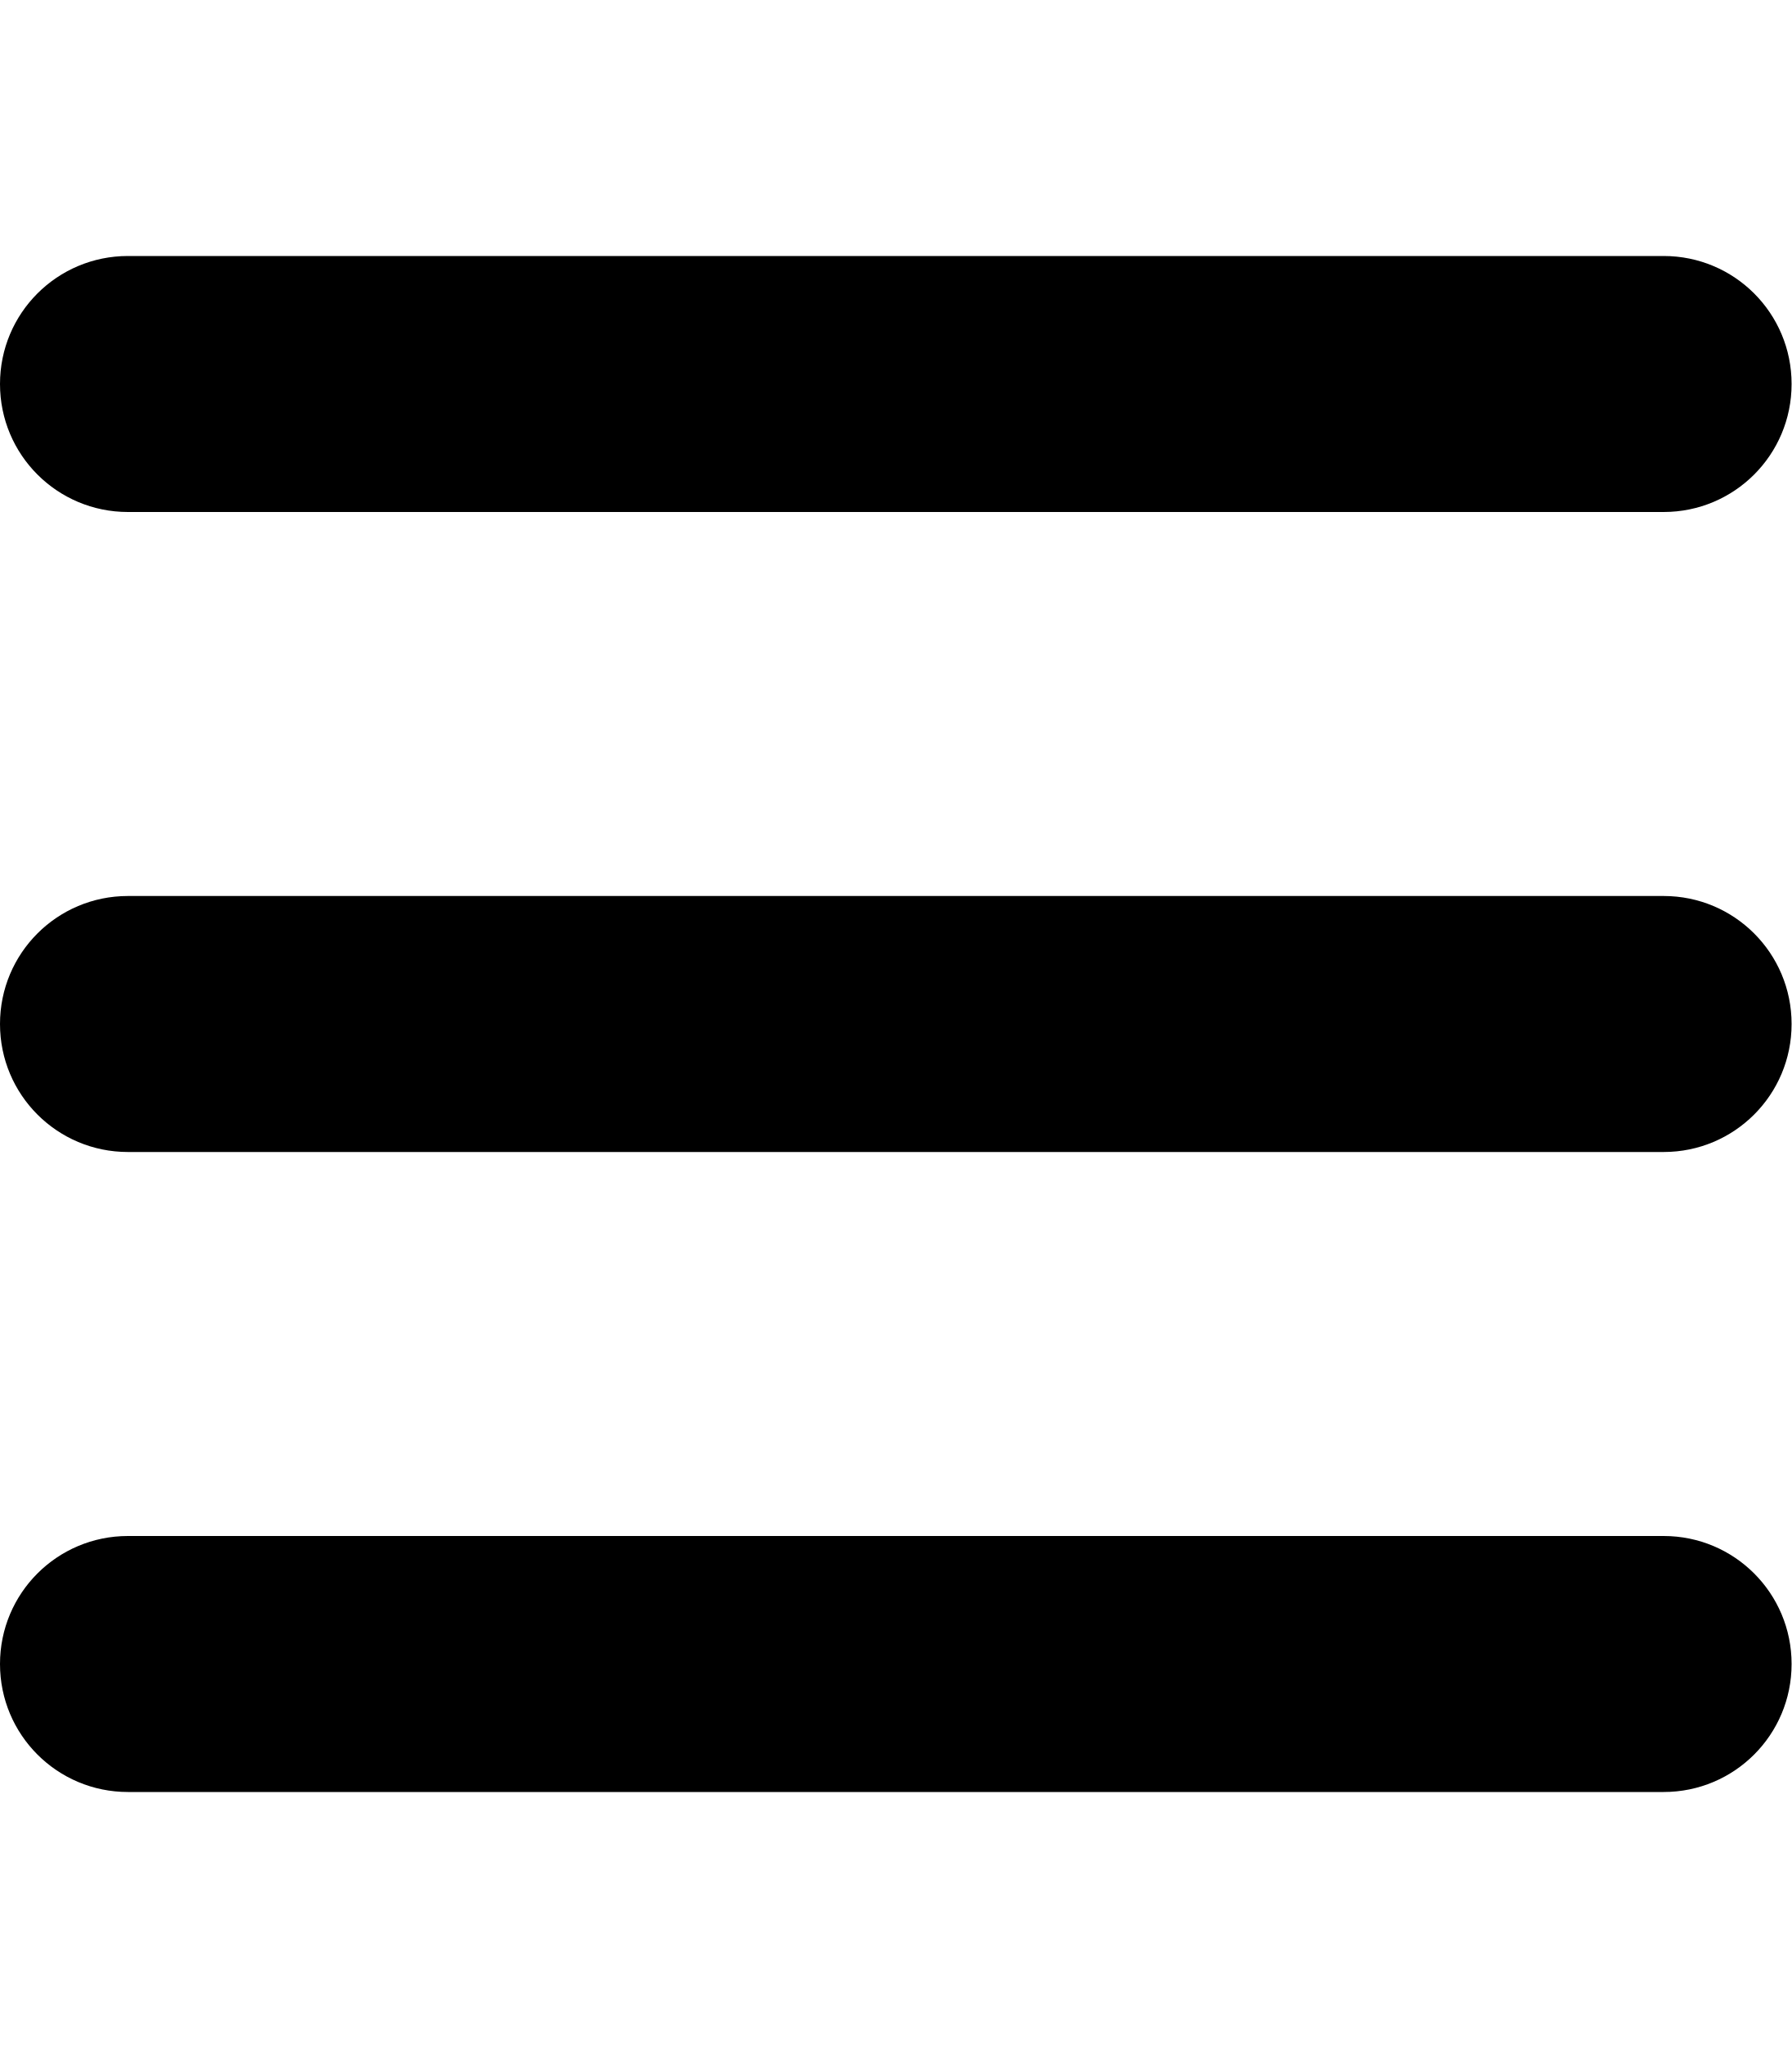
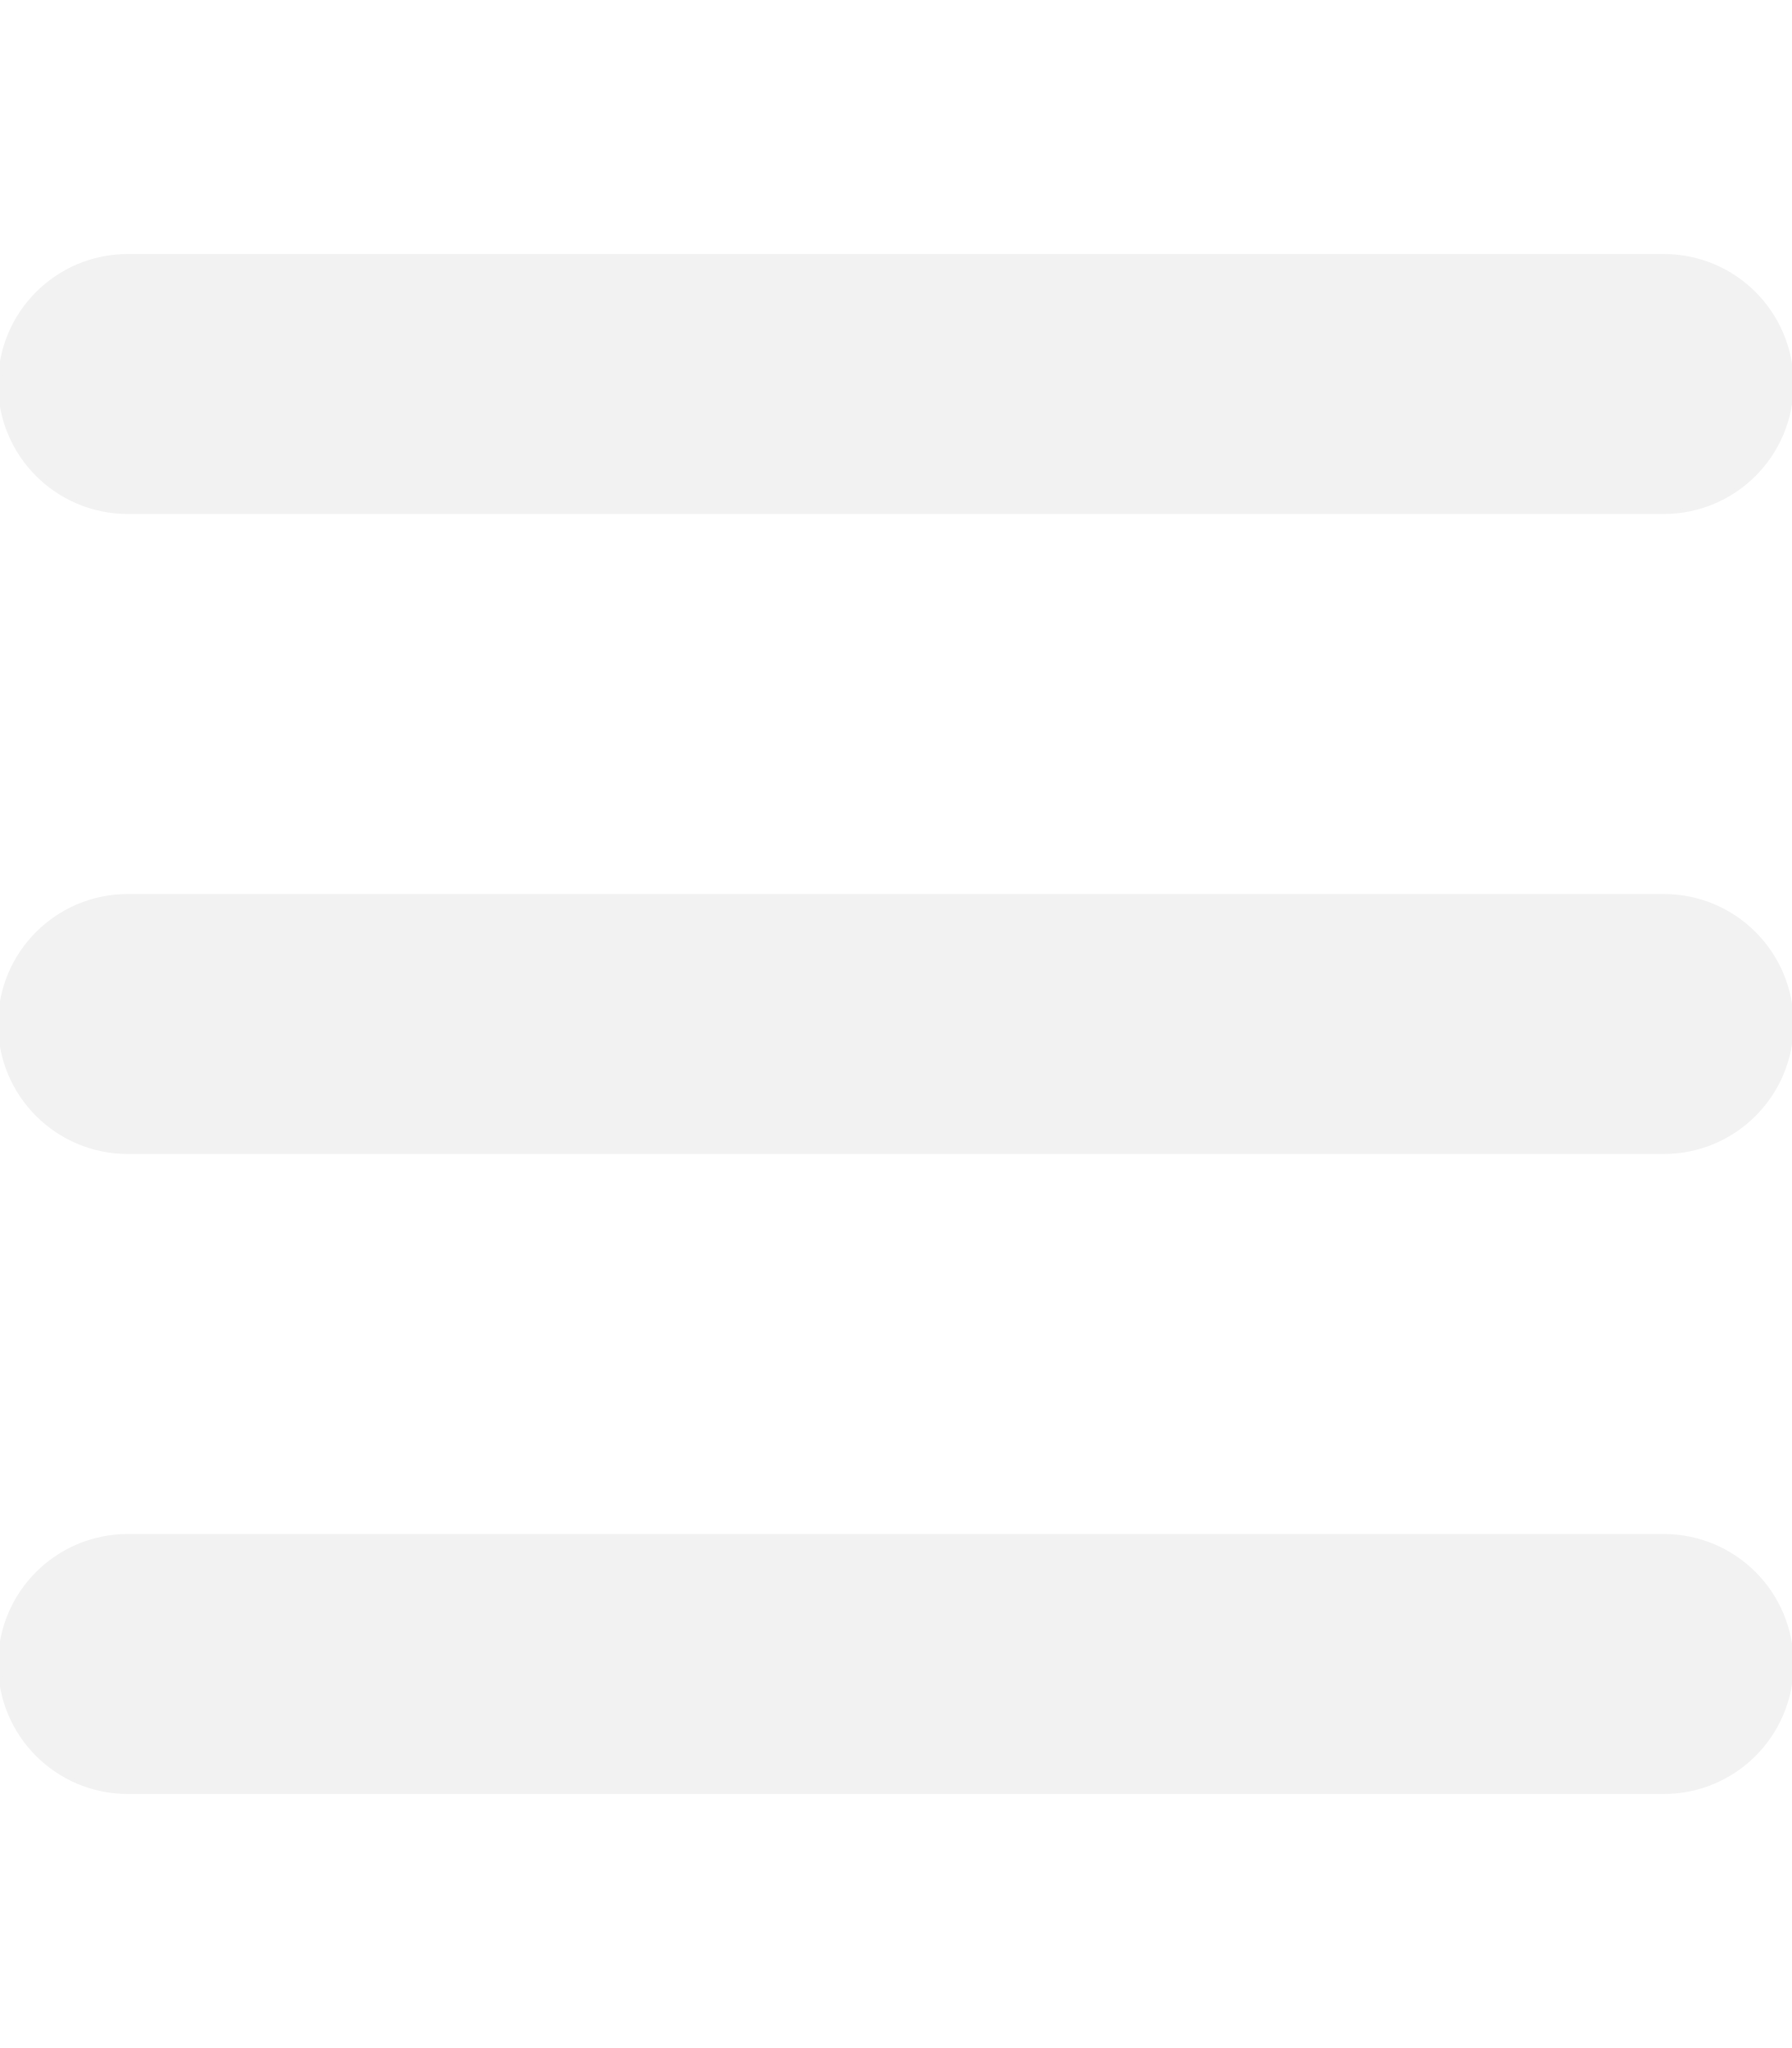
- <svg xmlns="http://www.w3.org/2000/svg" viewBox="0 0 448 512">
+ <svg xmlns="http://www.w3.org/2000/svg" viewBox="0 0 448 512" stroke="#f2f2f2" fill="#f2f2f2">
  <path d="M0 96C0 78.3 14.3 64 32 64l384 0c17.7 0 32 14.3 32 32s-14.3 32-32 32L32 128C14.3 128 0 113.7 0 96zM0 256c0-17.7 14.3-32 32-32l384 0c17.7 0 32 14.3 32 32s-14.3 32-32 32L32 288c-17.7 0-32-14.3-32-32zM448 416c0 17.7-14.3 32-32 32L32 448c-17.7 0-32-14.3-32-32s14.3-32 32-32l384 0c17.7 0 32 14.3 32 32z" />
</svg>
